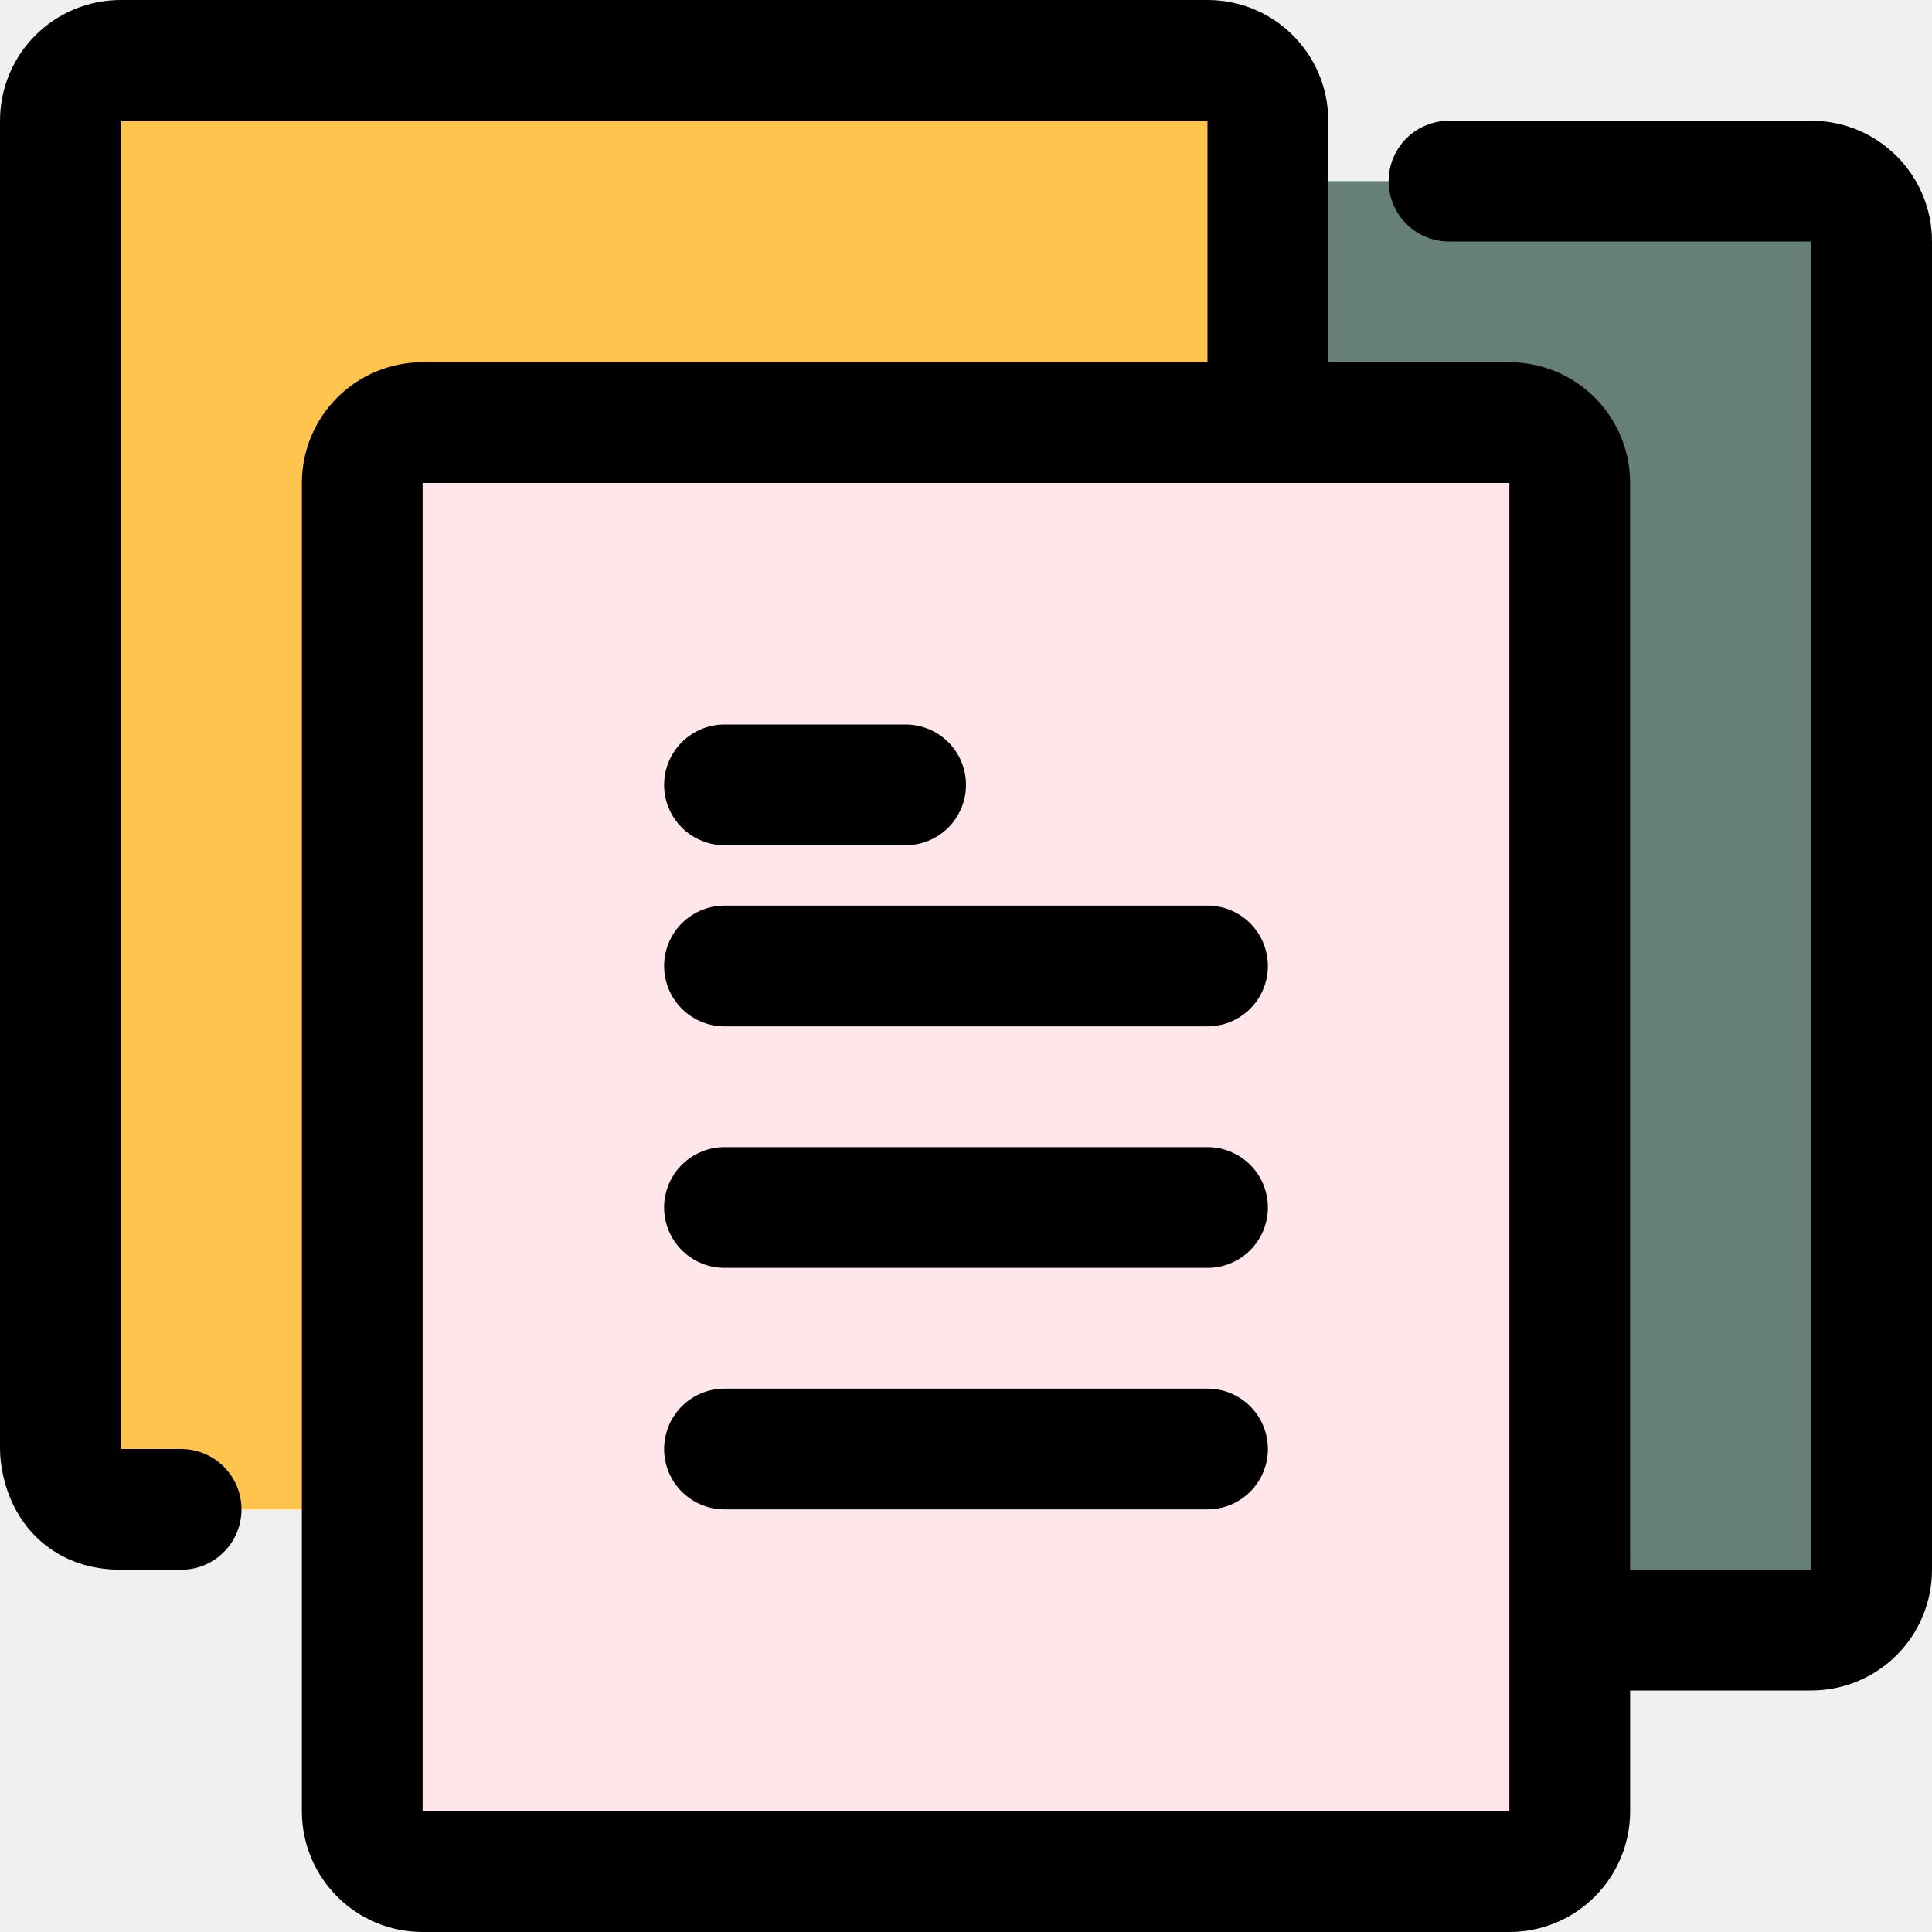
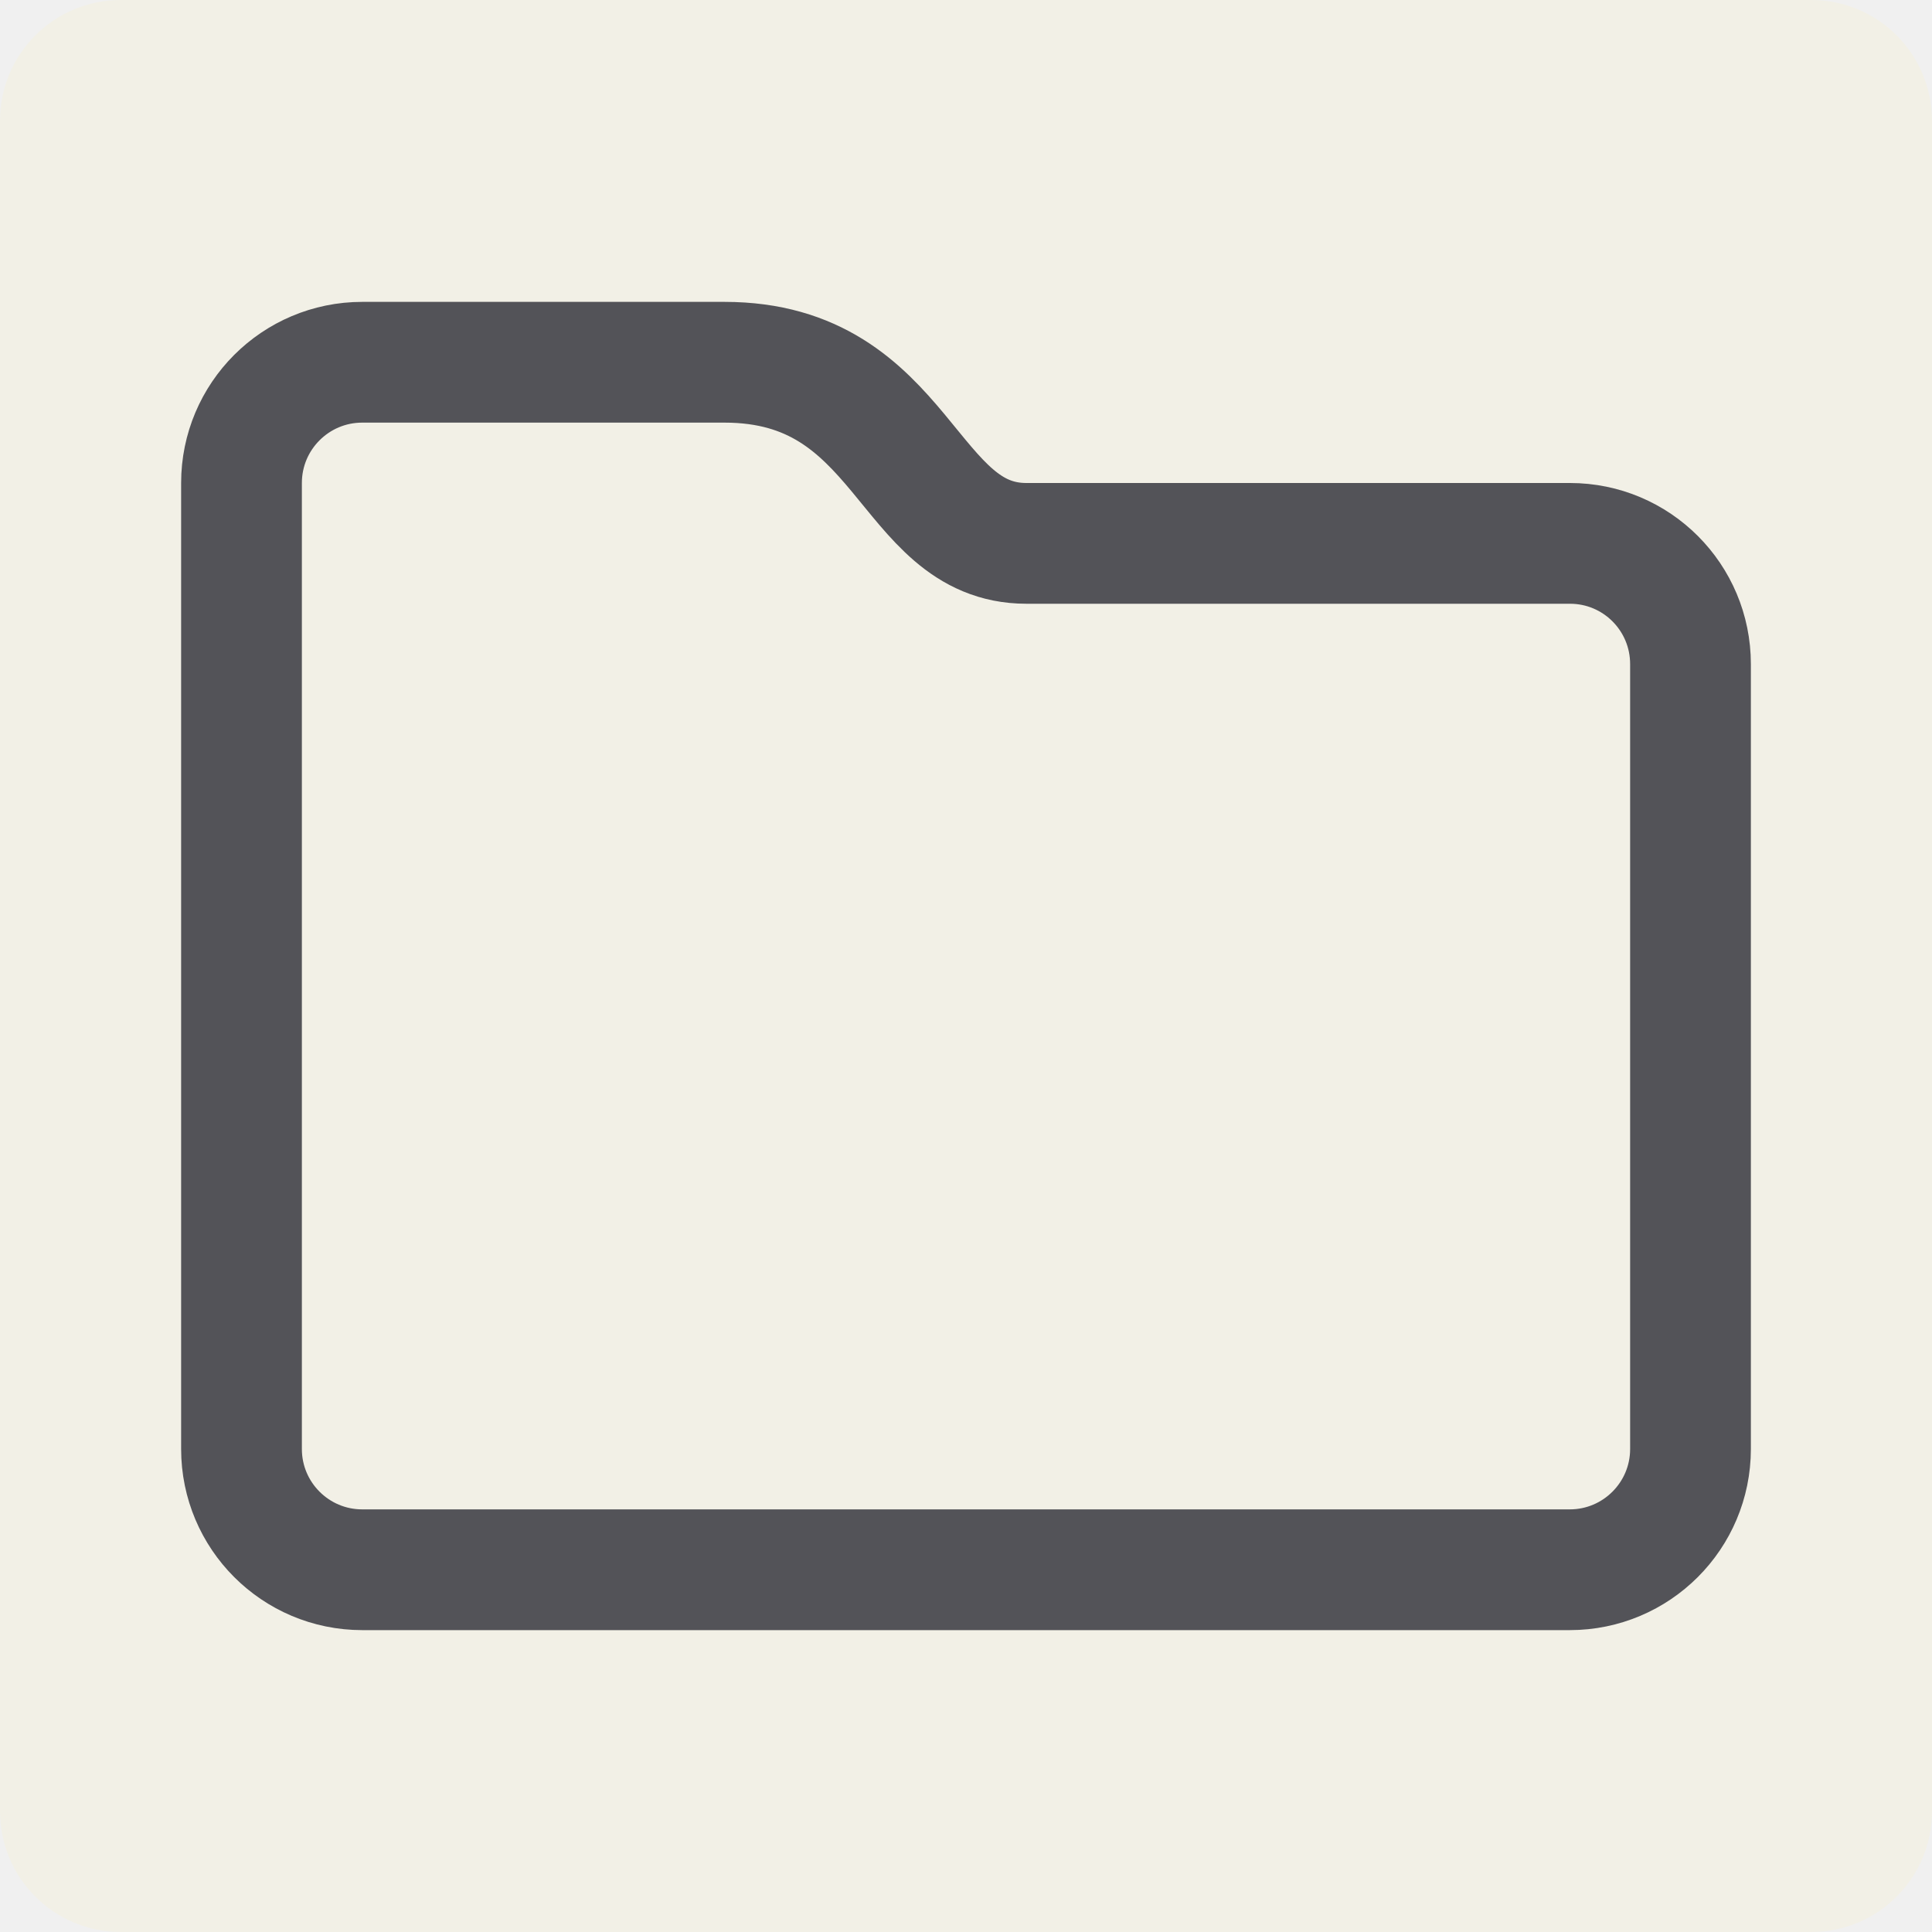
- <svg xmlns="http://www.w3.org/2000/svg" width="520px" height="520px" viewBox="0 0 32 32" fill="none">
-   <path d="M31 4V26C31 26.55 30.55 27 30 27H26V8C26 7.45 25.55 7 25 7H21V3H30C30.55 3 31 3.45 31 4Z" fill="#668077" />
-   <path d="M26 27V30C26 30.55 25.55 31 25 31H7C6.45 31 6 30.55 6 30V25V8C6 7.45 6.45 7 7 7H21H25C25.55 7 26 7.45 26 8V27Z" fill="#FFE6EA" />
-   <path d="M21 3V7H7C6.45 7 6 7.45 6 8V25H2C1 25 1 24 1 24V2C1 1.45 1.45 1 2 1H20C20.55 1 21 1.45 21 2V3Z" fill="#FFC44D" />
-   <path d="M12 13H15M12 16H20M12 20H20M12 24H20M21 7V2C21 1.447 20.553 1 20 1H2C1.447 1 1 1.447 1 2V24C1 24 1 25 2 25H3M26 27H30C30.553 27 31 26.553 31 26V4C31 3.447 30.553 3 30 3H24M26 30C26 30.553 25.553 31 25 31H7C6.447 31 6 30.553 6 30V8C6 7.447 6.447 7 7 7H25C25.553 7 26 7.447 26 8V30Z" stroke="#000000" stroke-width="2" stroke-linecap="round" stroke-linejoin="round" />
-   <defs>
-     <clipPath id="clip0_901_2684">
-       <rect width="32" height="32" fill="white" />
-     </clipPath>
-   </defs>
+ <svg xmlns="http://www.w3.org/2000/svg" width="512px" height="512px" viewBox="0 0 32 32" fill="#F2F0E6">
+   <rect width="100%" height="100%" rx="2" ry="2" fill="#F2F0E6" />
+   <path stroke="#535358" stroke-linecap="round" stroke-width="2" d="M28 11v13a2 2 0 01-2 2H6a2 2 0 01-2-2V8a2 2 0 012-2h6c3 0 3 3 5 3h9.003C27.108 9 28 9.895 28 11z" />
</svg>
